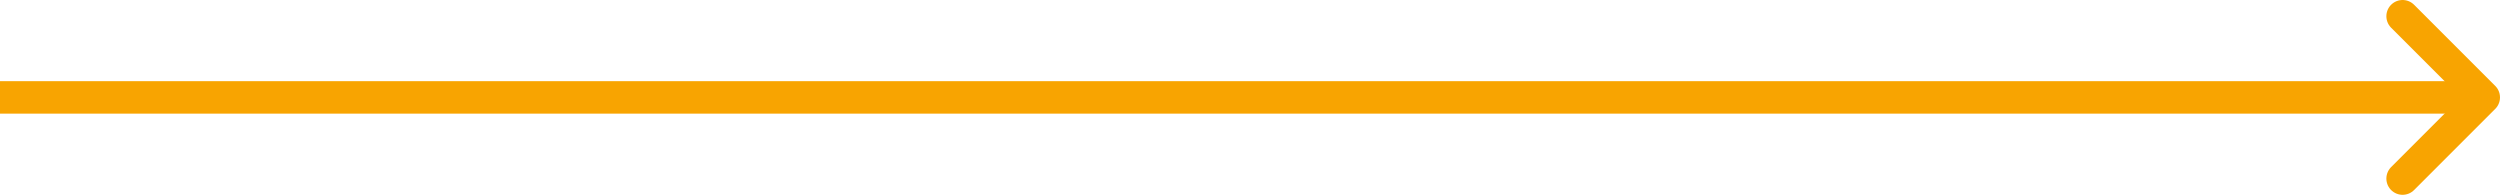
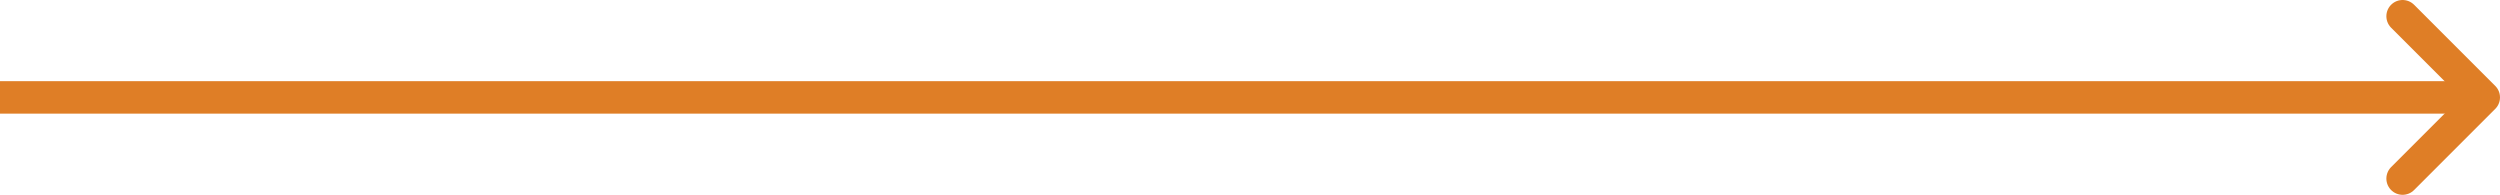
<svg xmlns="http://www.w3.org/2000/svg" width="154" height="12" viewBox="0 0 154 12" fill="none">
  <g id="Group 1199">
-     <path id="Vector" d="M148 11L153 6L148 1" stroke="#F8A401" stroke-width="2" stroke-linecap="round" stroke-linejoin="round" />
-     <path id="Vector 2" d="M153 6L0 6" stroke="#F8A401" stroke-width="2" />
+     <path id="Vector" d="M148 11L153 6L148 1" stroke="#df7e26" stroke-width="2" stroke-linecap="round" stroke-linejoin="round" />
+     <path id="Vector 2" d="M153 6L0 6" stroke="#df7e26" stroke-width="2" />
  </g>
</svg>
